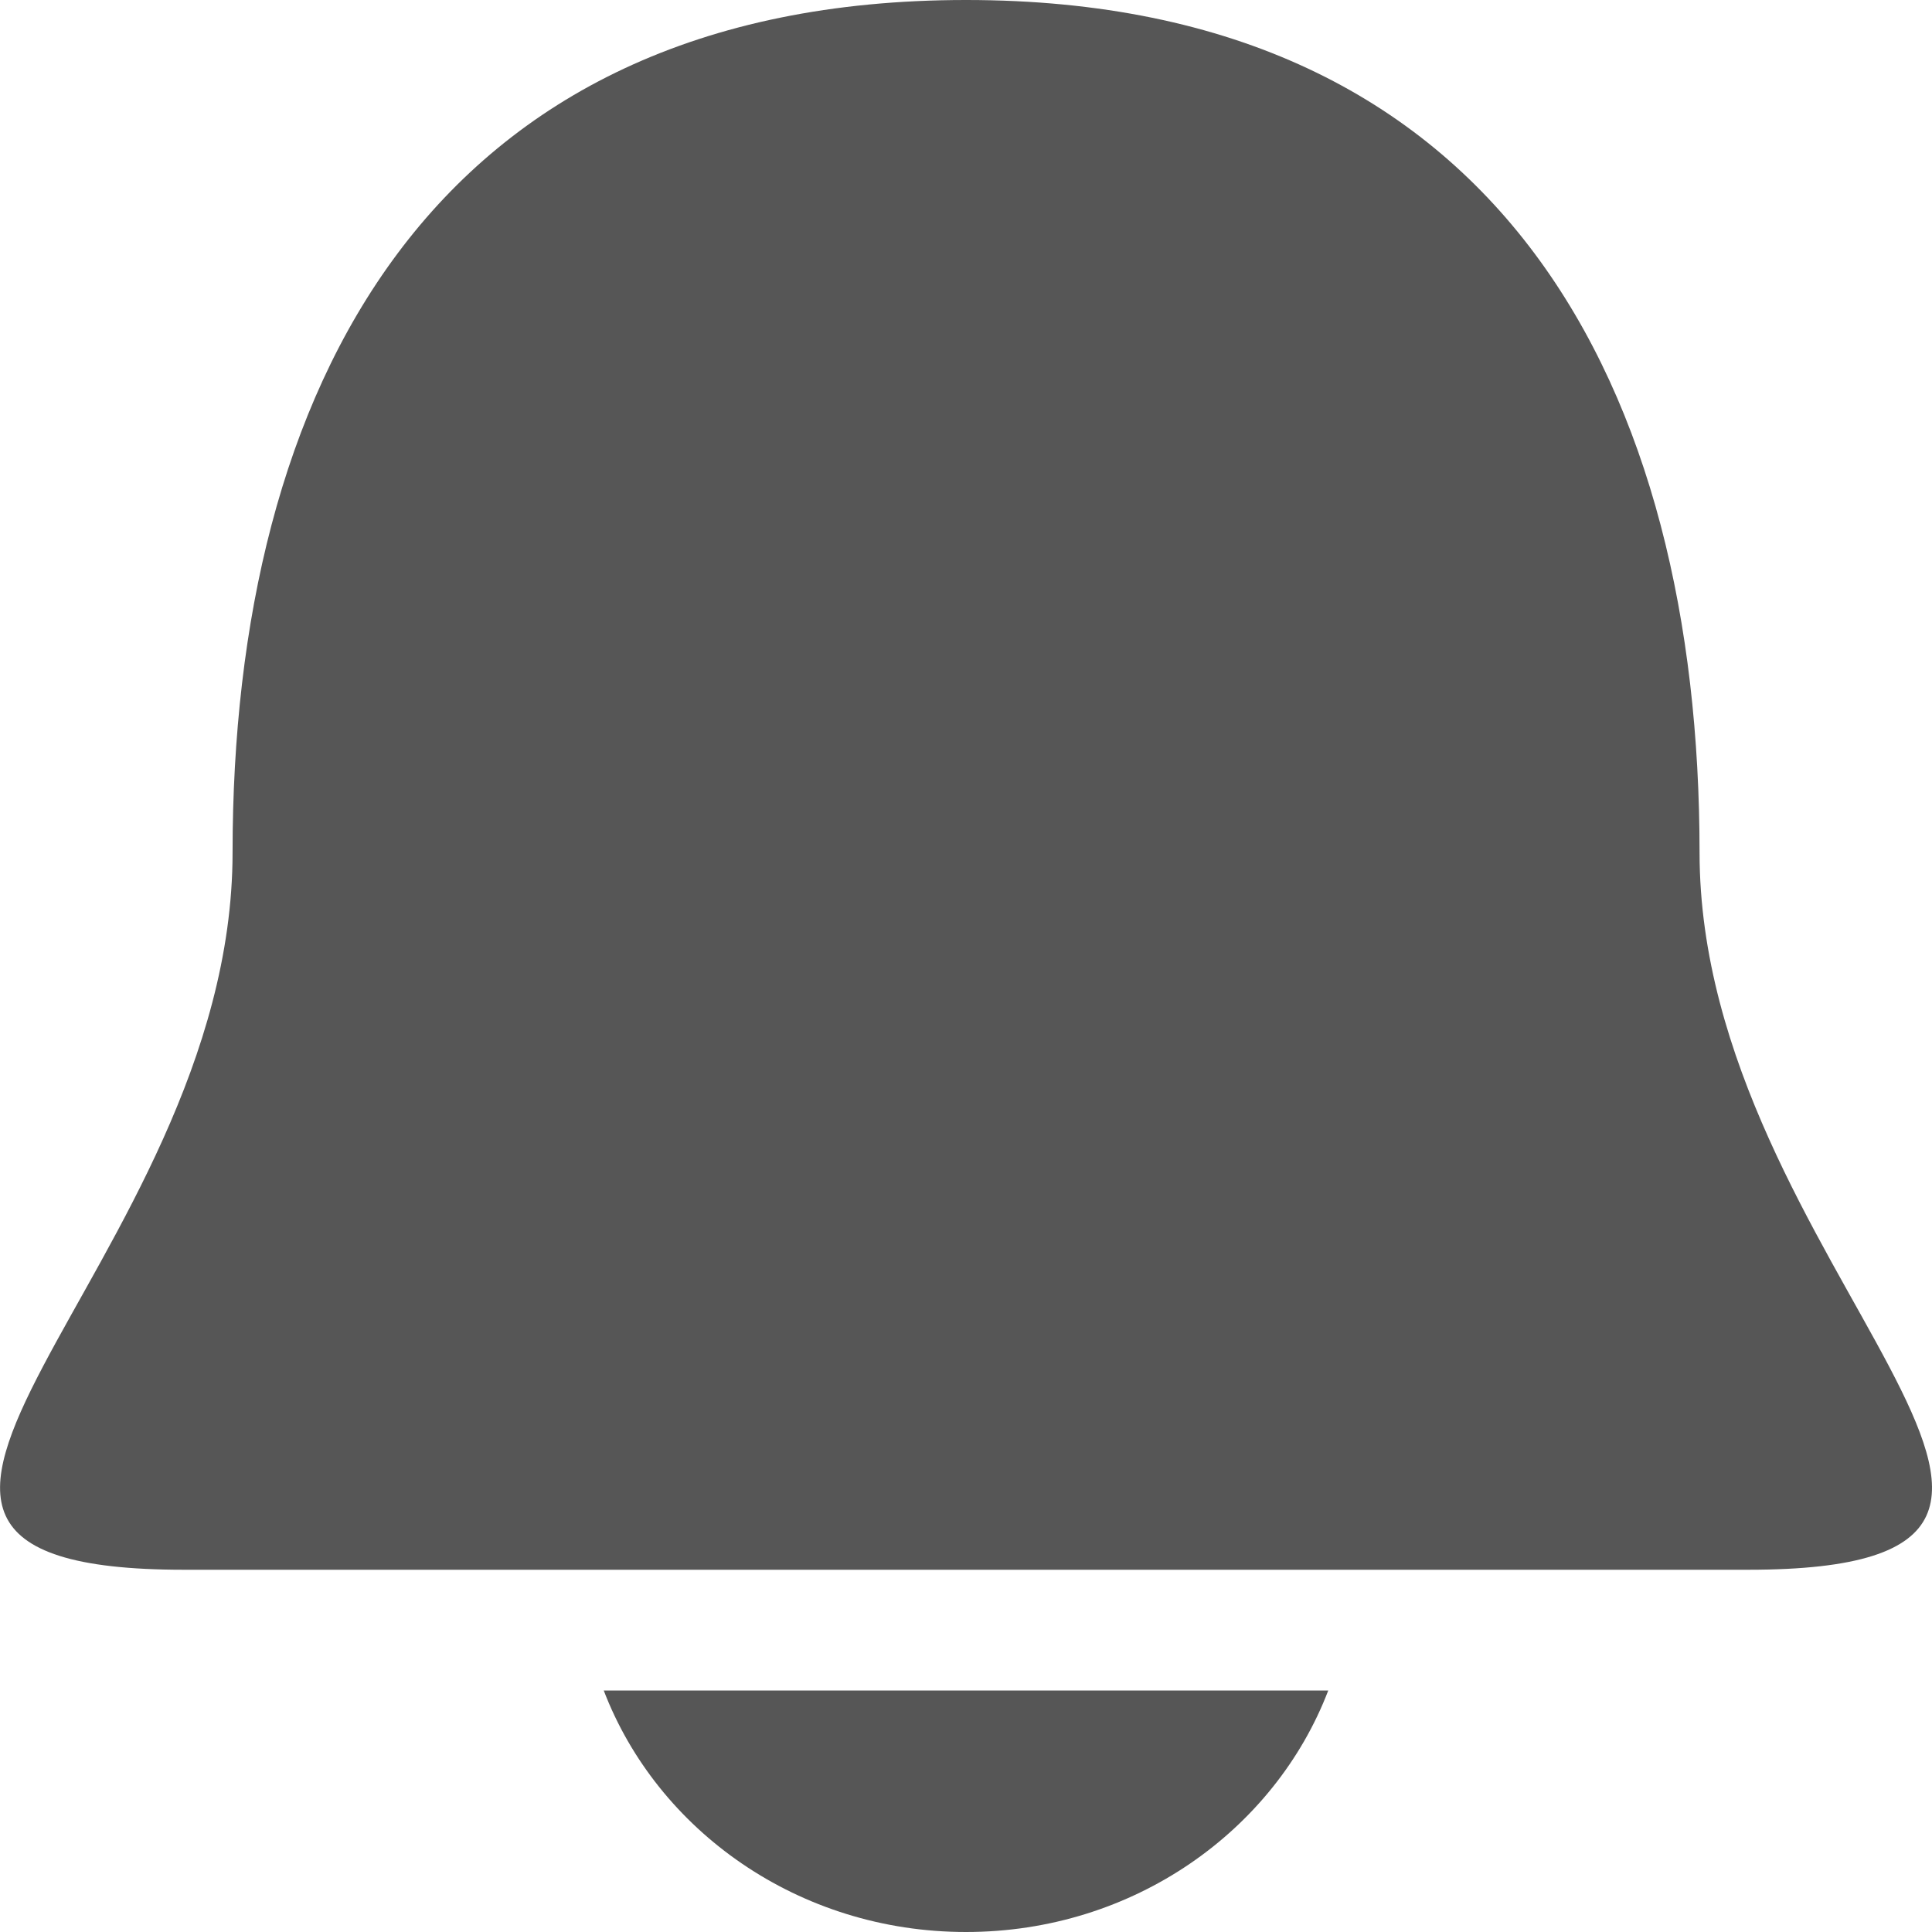
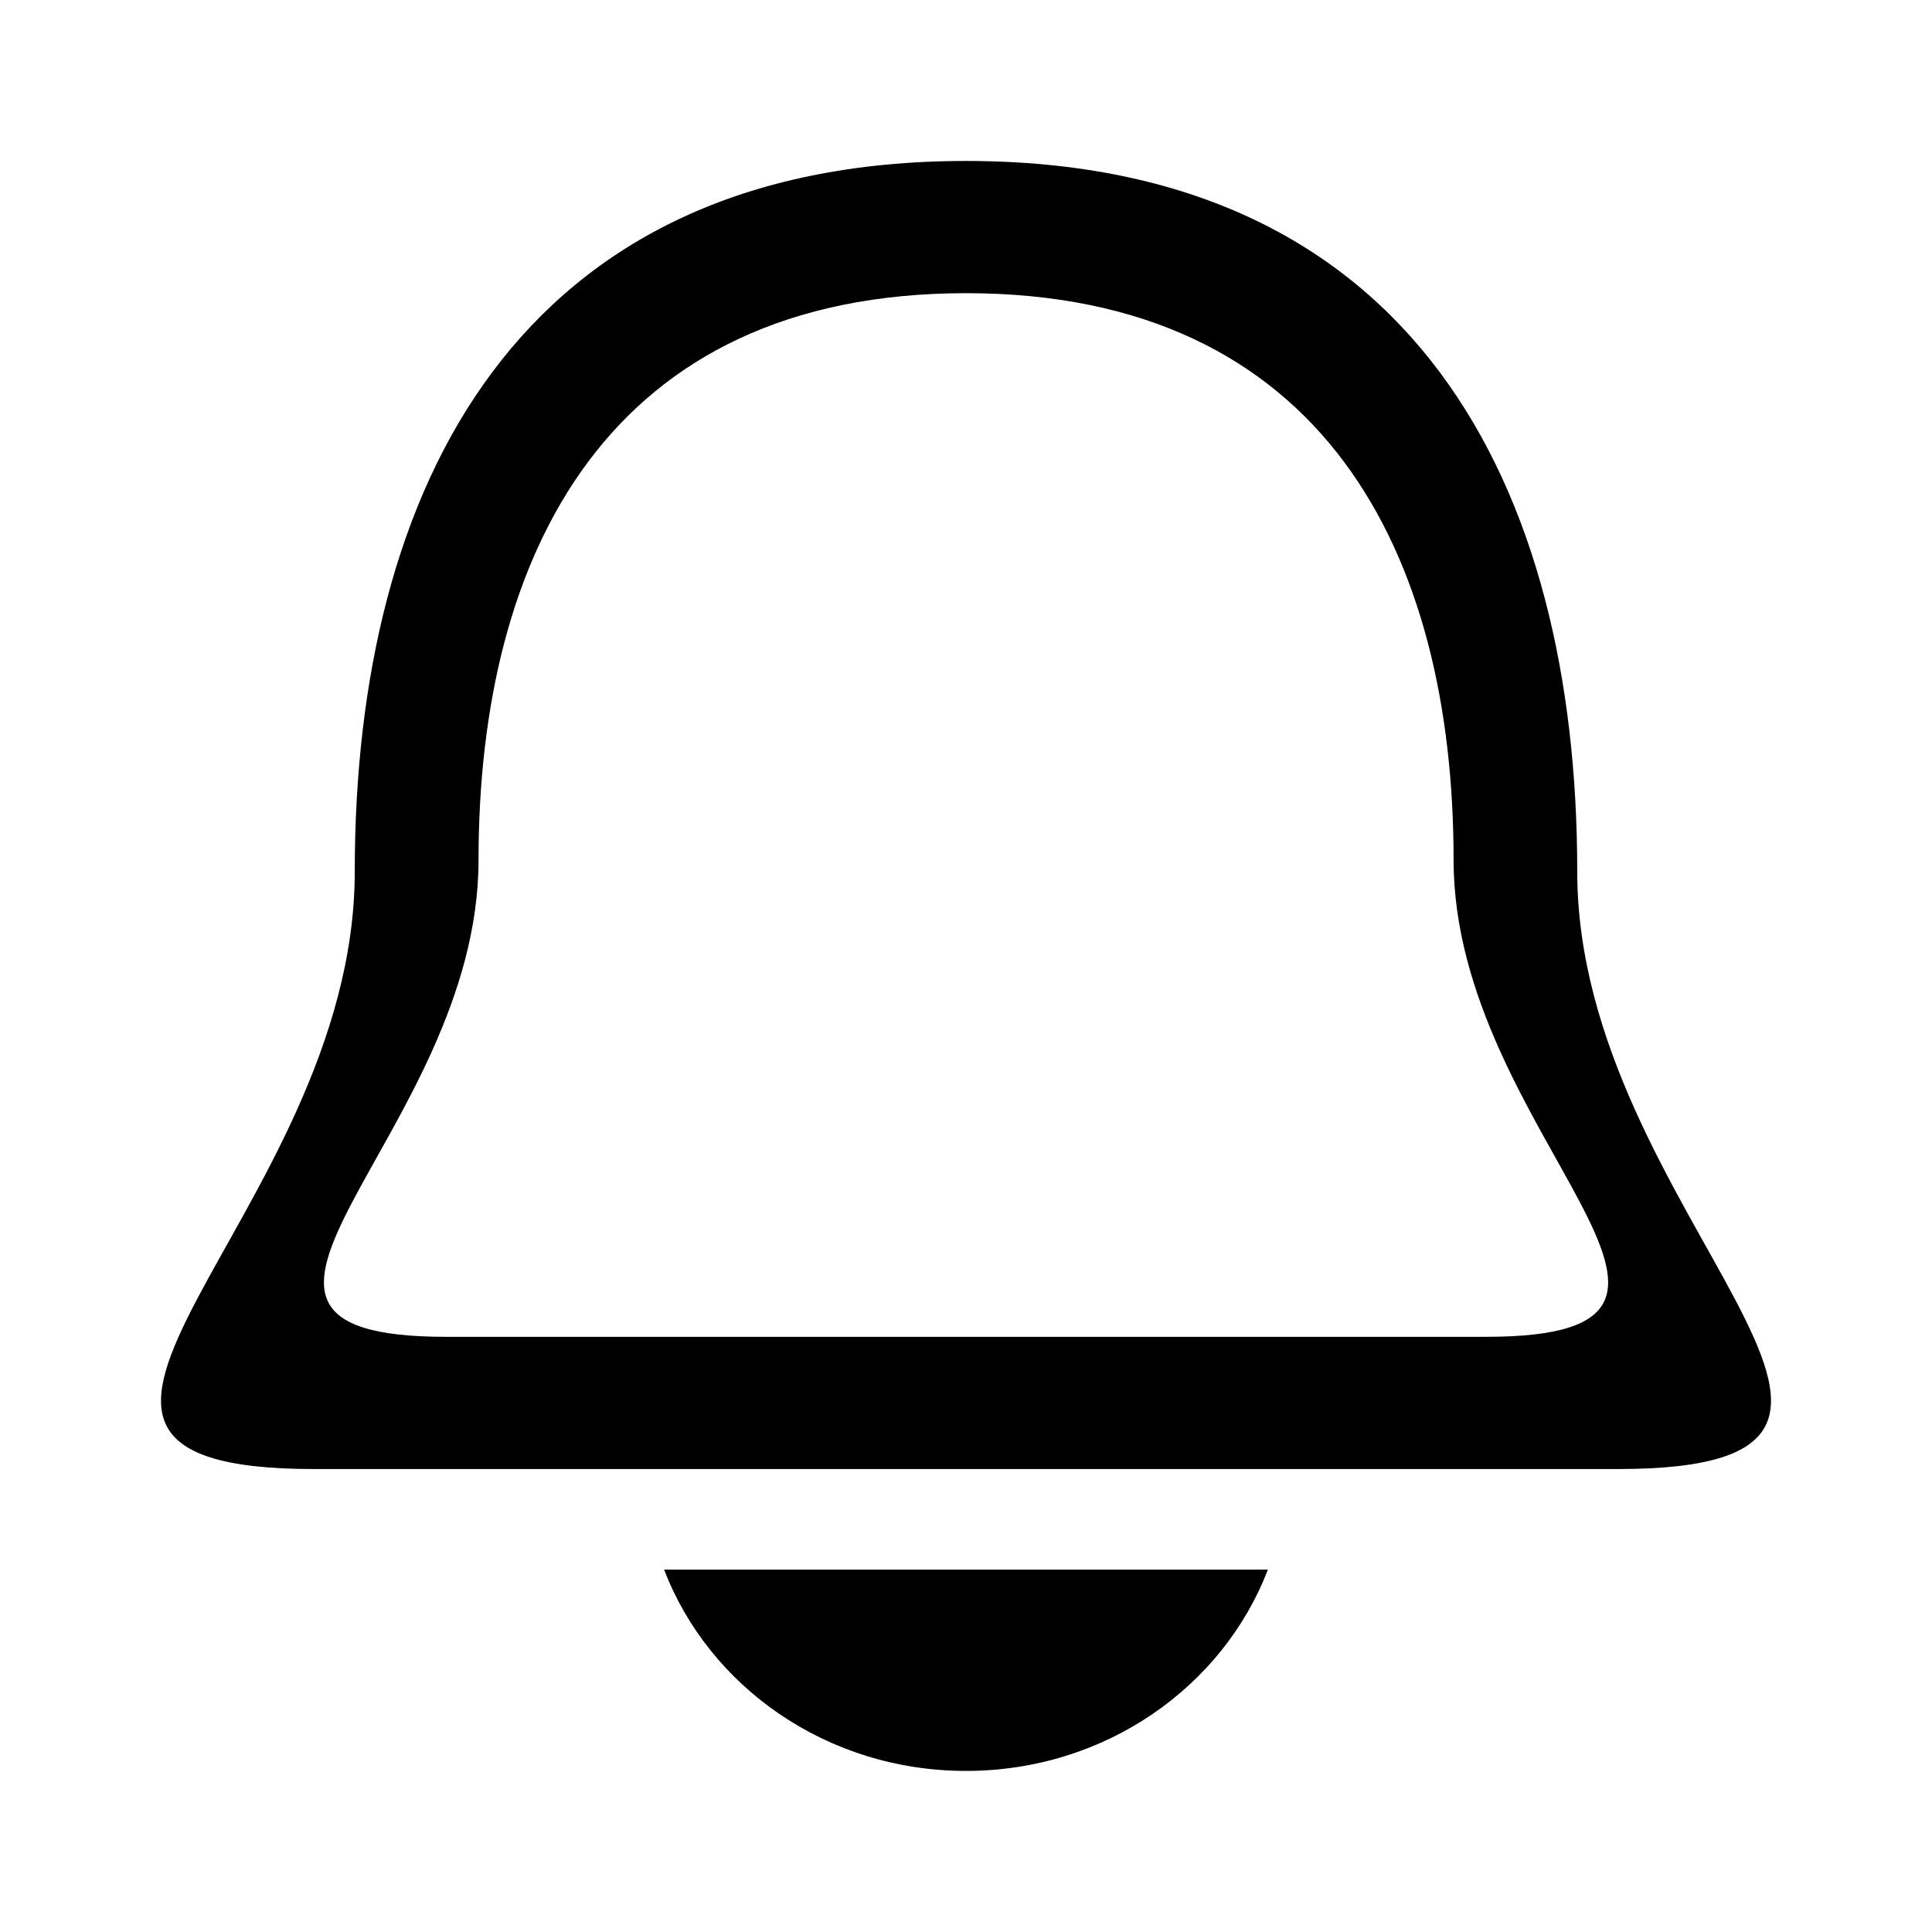
<svg xmlns="http://www.w3.org/2000/svg" width="16" height="16" version="1.1" viewBox="0 0 16 16">
  <defs>
-     <style id="current-color-scheme" type="text/css">
-    .ColorScheme-Text { color:#565656; } .ColorScheme-Highlight { color:#5294e2; }
-   </style>
+     <style id="current-color-scheme" type="text/css">.ColorScheme-Text { color:#565656; } .ColorScheme-Highlight { color:#5294e2; }</style>
  </defs>
-   <path style="fill:currentColor" class="ColorScheme-Text" d="M 8,-1.1e-7 C 3.546,-1.1e-7 1.926,3.243 1.926,7.061 1.926,10.484 -2.123,13 1.522,13 l 12.957,0 c 3.644,0 -0.404,-2.516 -0.404,-5.939 0,-3.818 -1.62,-7.061 -6.074,-7.061 z M 5,14 c 0.443,1.158 1.612,2 3,2 1.388,0 2.557,-0.842 3,-2 l -6,0 z" />
+   <path d="m8 1.333c-3.712 0-5.062 2.702-5.062 5.884 0 2.853-3.374 4.949-0.337 4.949h10.798c3.037 0-0.337-2.096-0.337-4.949 0-3.182-1.35-5.884-5.062-5.884zm0 1.095c2.961 0 4.038 2.156 4.038 4.694 0 2.276 2.691 3.949 0.269 3.949h-8.613c-2.423 0 0.269-1.673 0.269-3.949 0-2.538 1.077-4.694 4.038-4.694zm-2.5 10.571c0.369 0.965 1.343 1.667 2.5 1.667 1.157 0 2.131-0.702 2.5-1.667z" fill="currentColor" stroke-width=".833" />
</svg>
